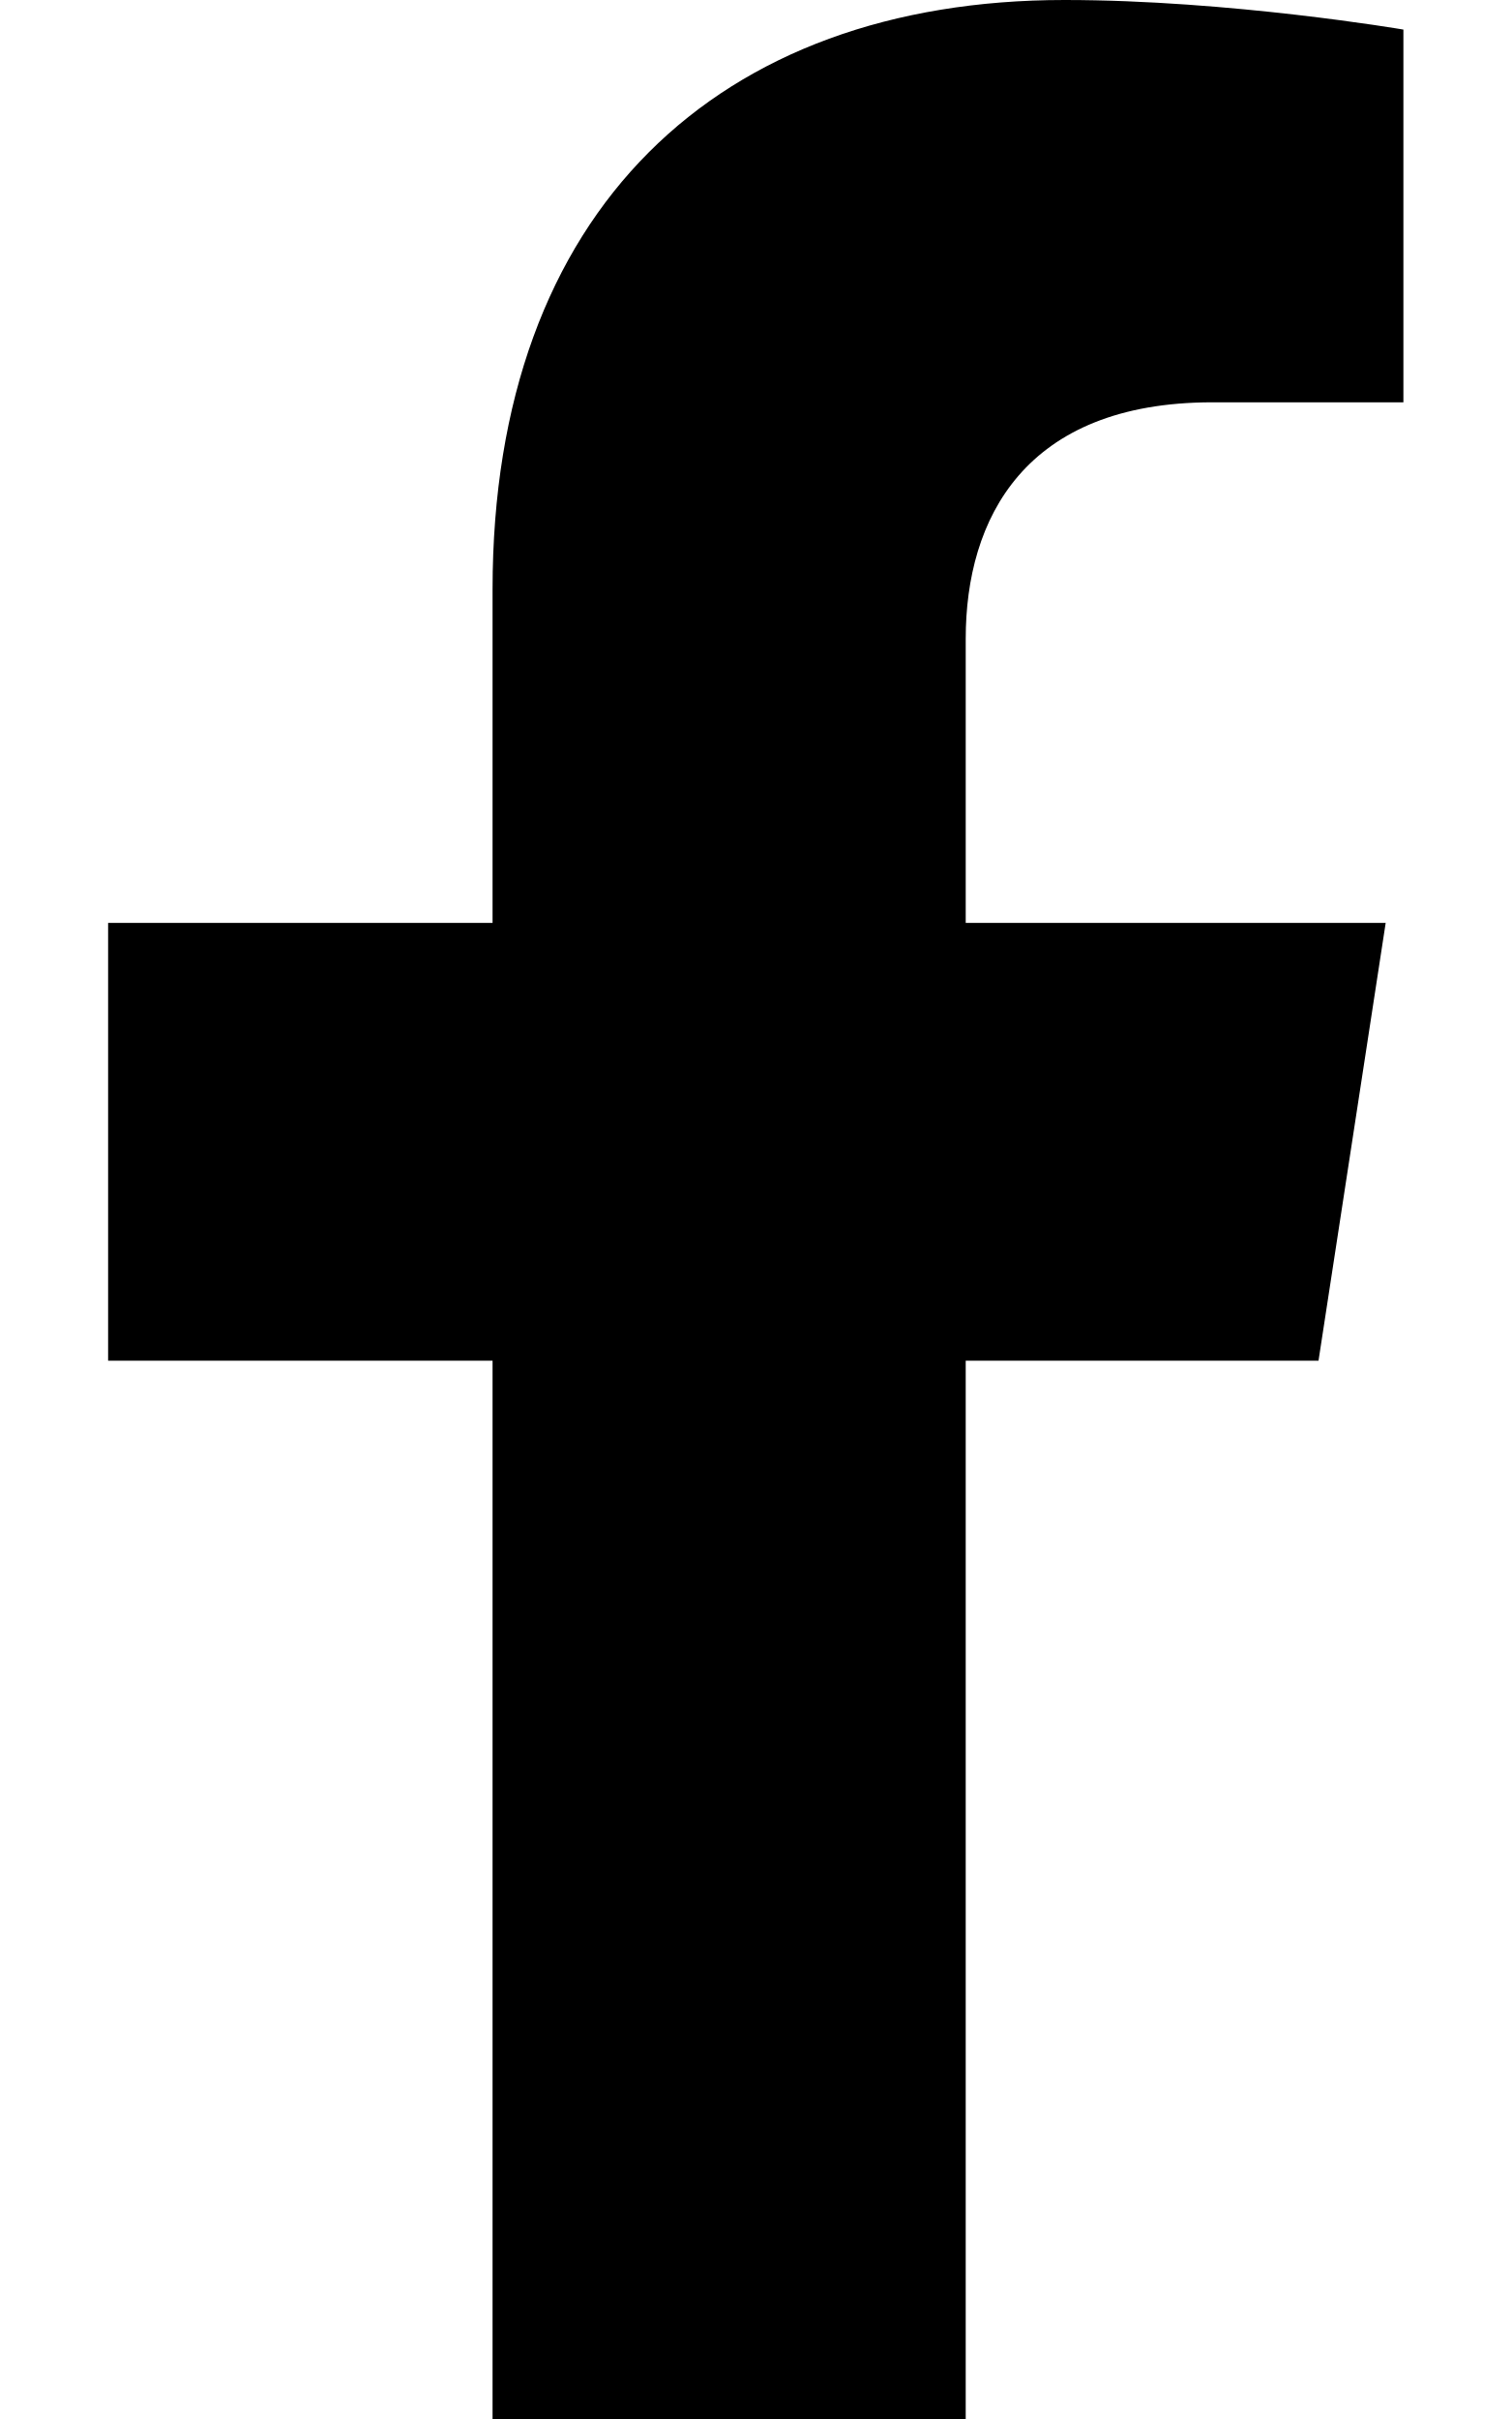
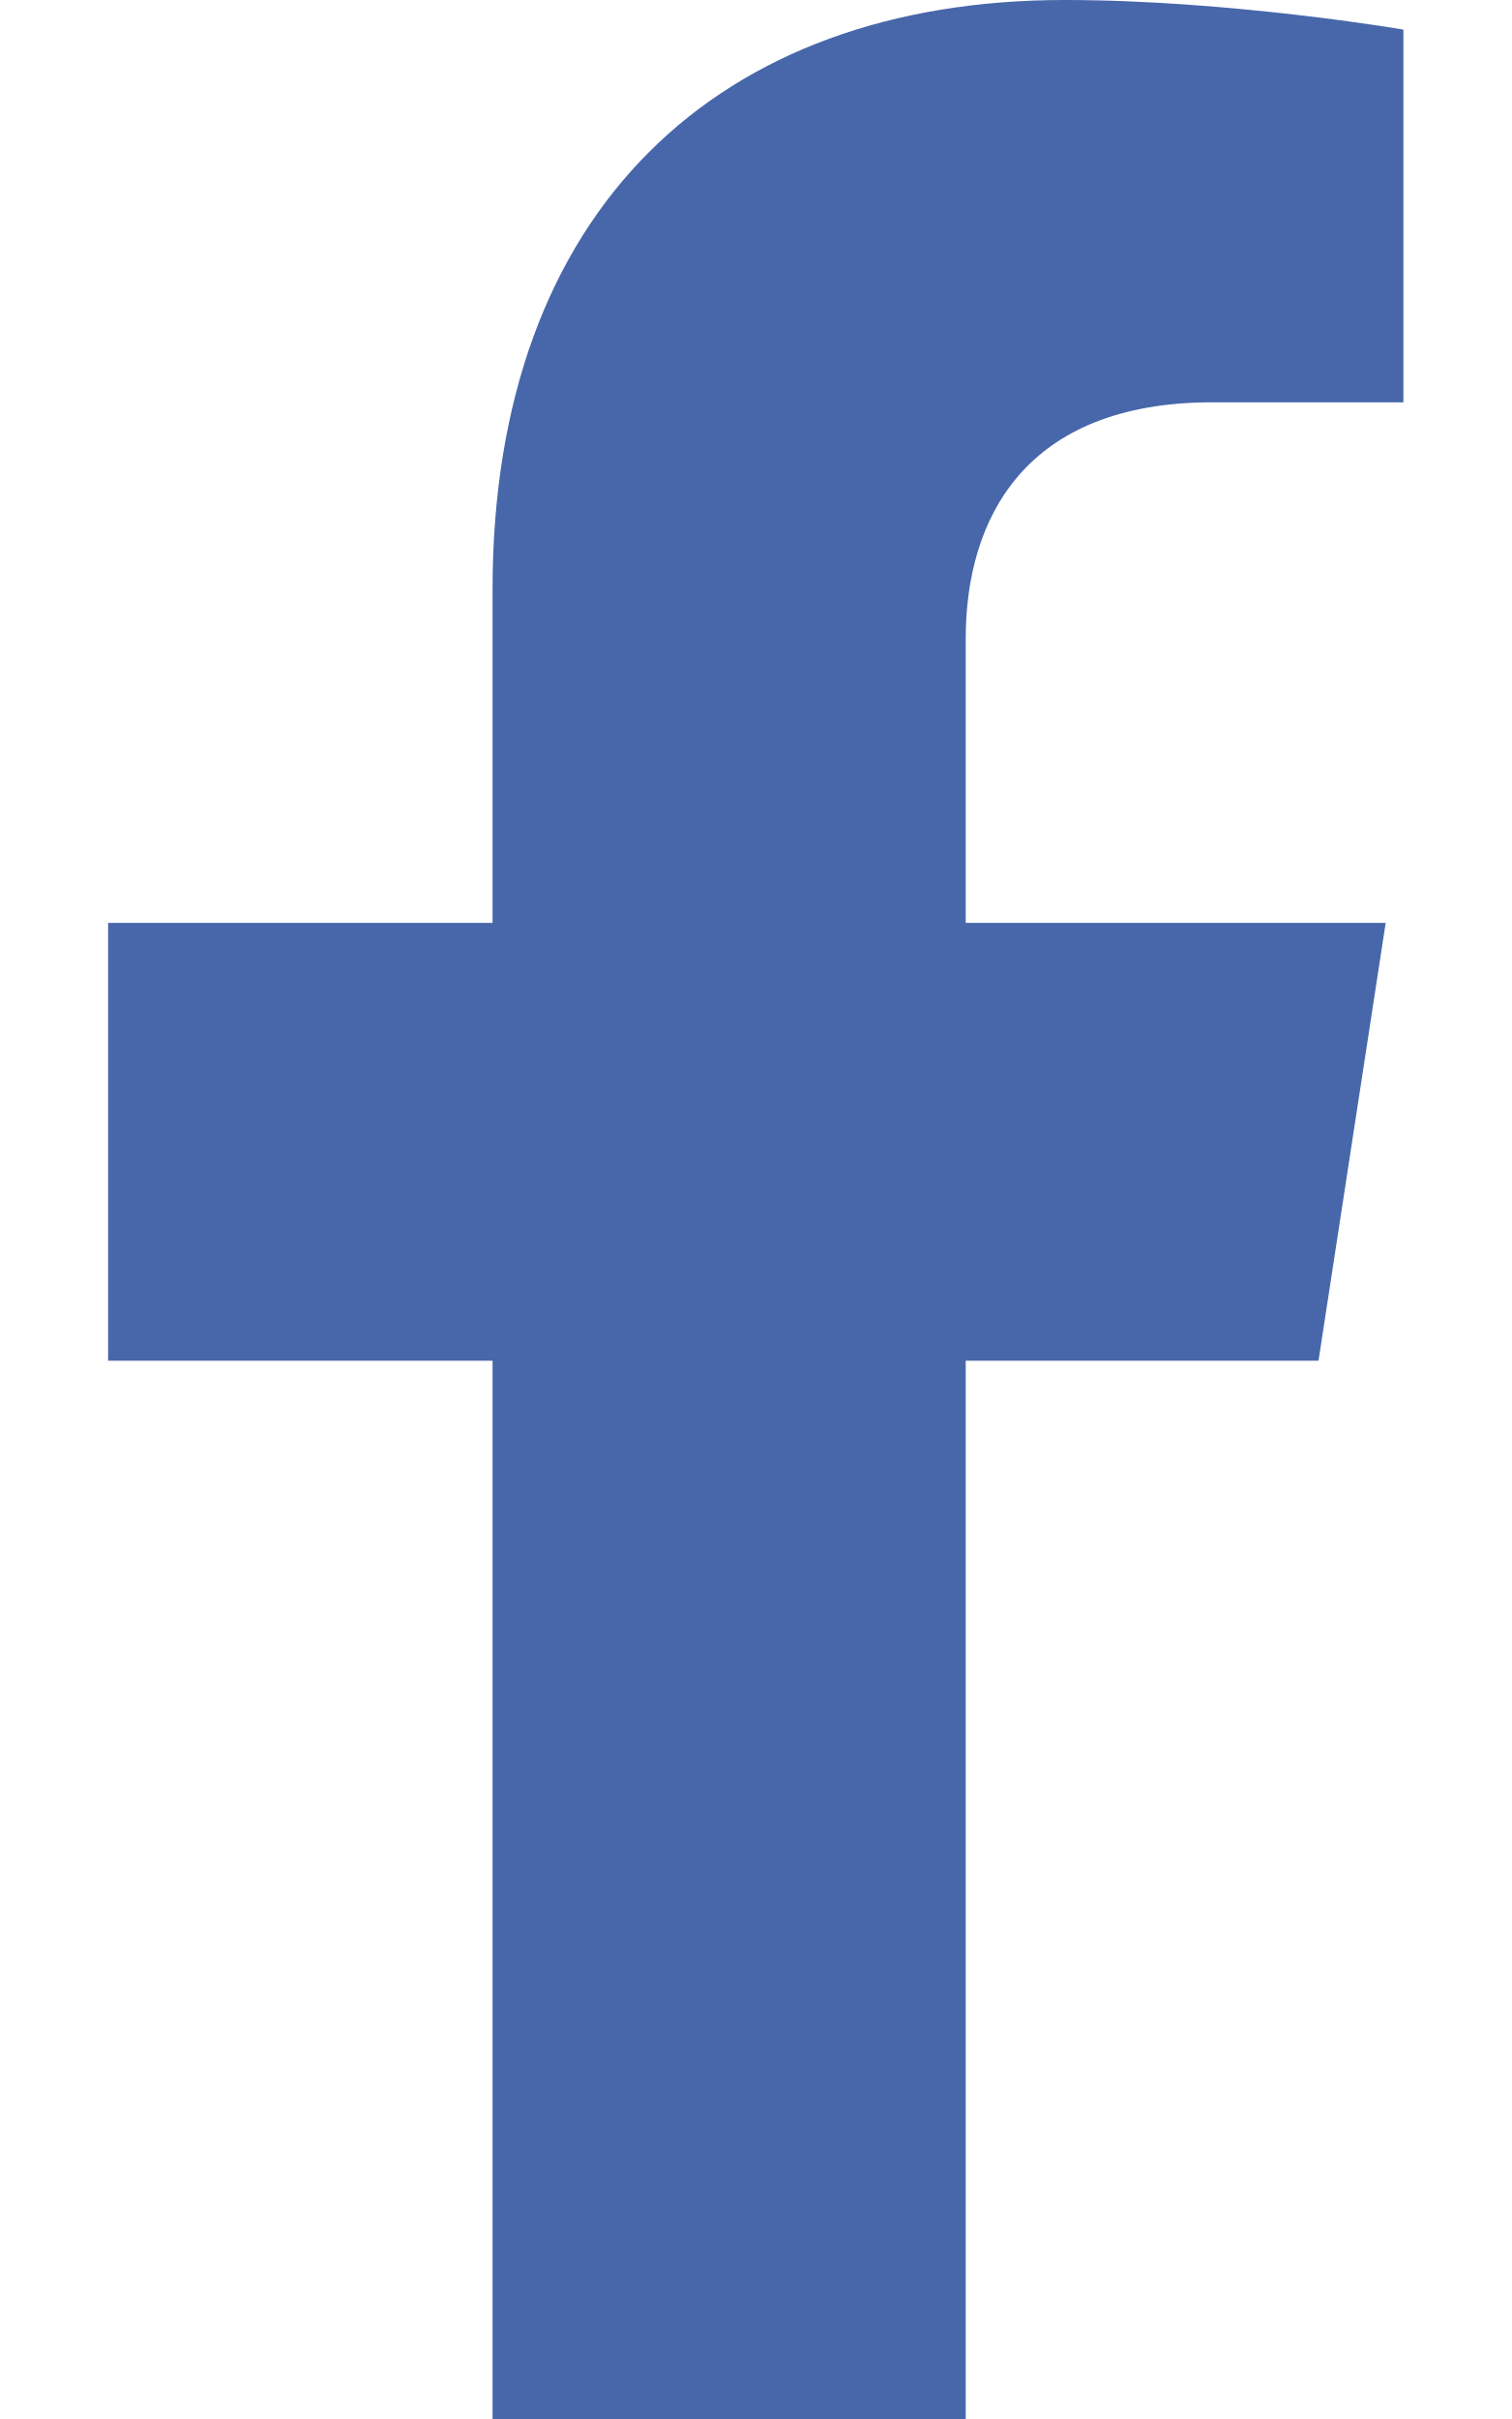
<svg xmlns="http://www.w3.org/2000/svg" aria-hidden="true" focusable="false" data-prefix="fab" data-icon="facebook-f" class="svg-inline--fa fa-facebook-f fa-w-10" role="img" viewBox="0 0 320 512">
-   <path fill="currentColor" d="M279.14 288l14.22-92.66h-88.91v-60.13c0-25.35 12.42-50.06 52.24-50.06h40.42V6.26S260.43 0 225.36 0c-73.22 0-121.08 44.38-121.08 124.72v70.62H22.89V288h81.39v224h100.17V288z" />
+   <path fill="#4767aa" d="M279.14 288l14.22-92.66h-88.91v-60.13c0-25.35 12.42-50.06 52.24-50.06h40.42V6.26S260.43 0 225.36 0c-73.22 0-121.08 44.38-121.08 124.72v70.62H22.89V288h81.39v224h100.17V288z" />
</svg>
